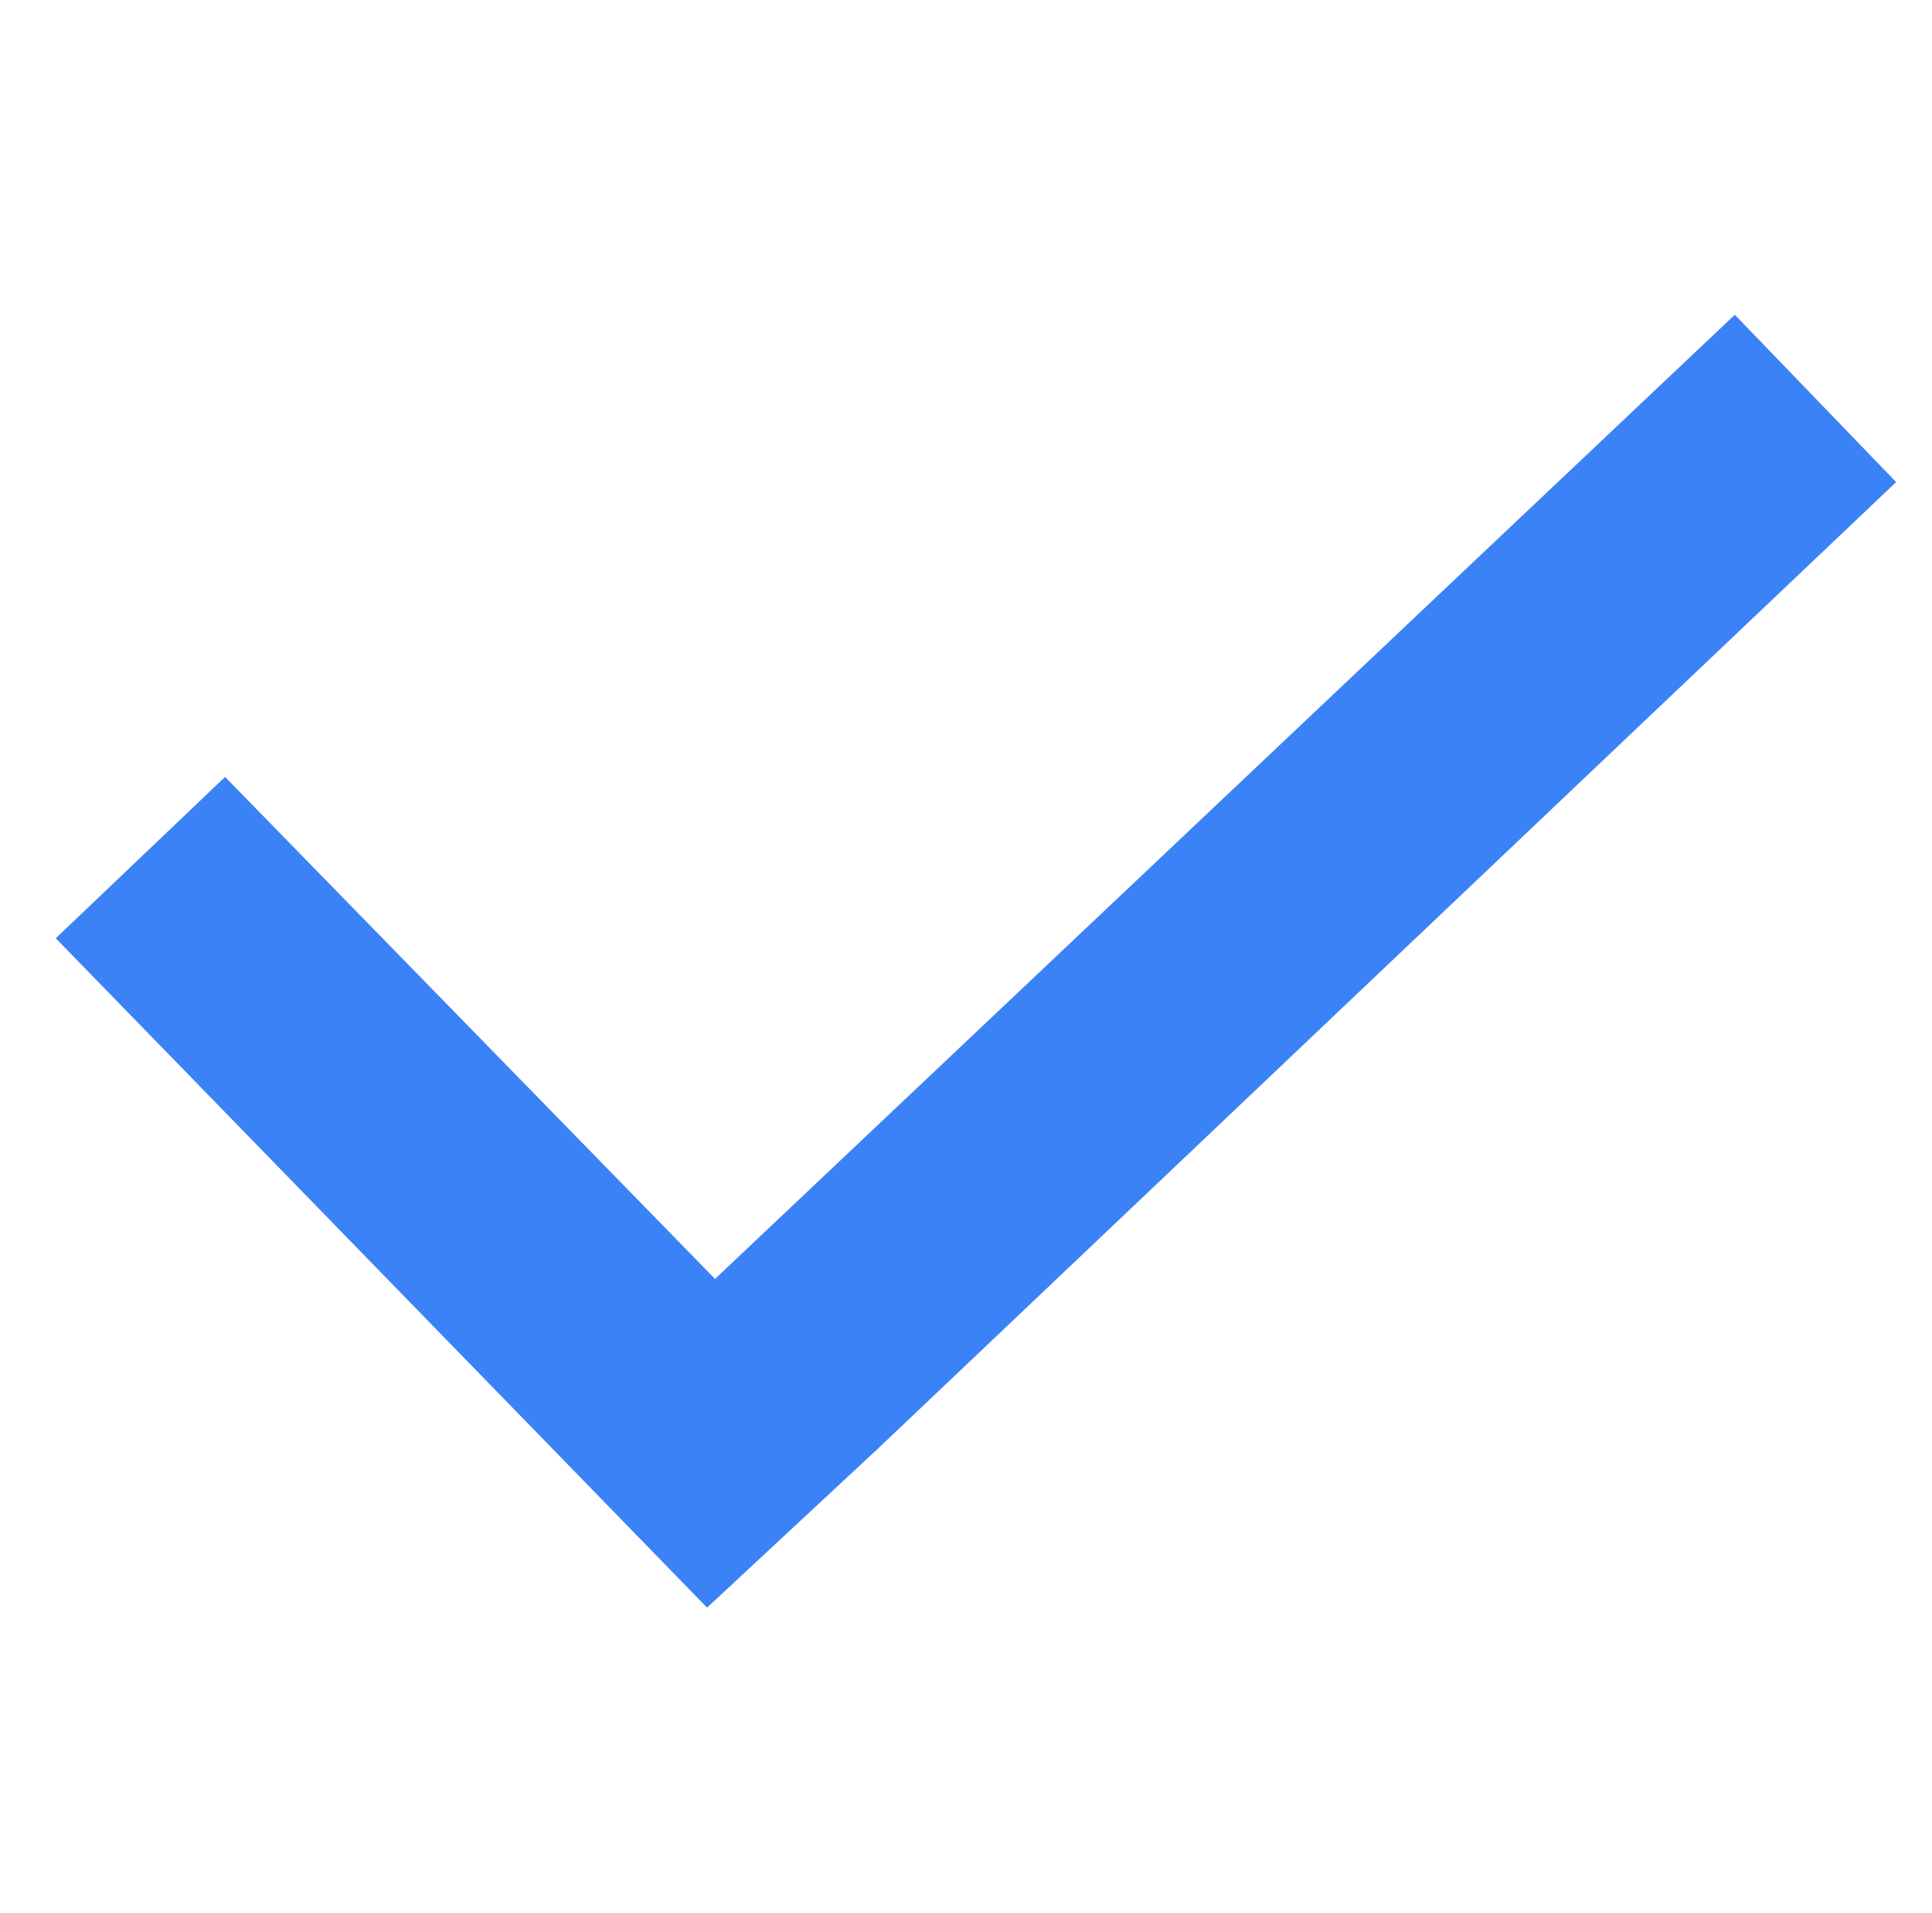
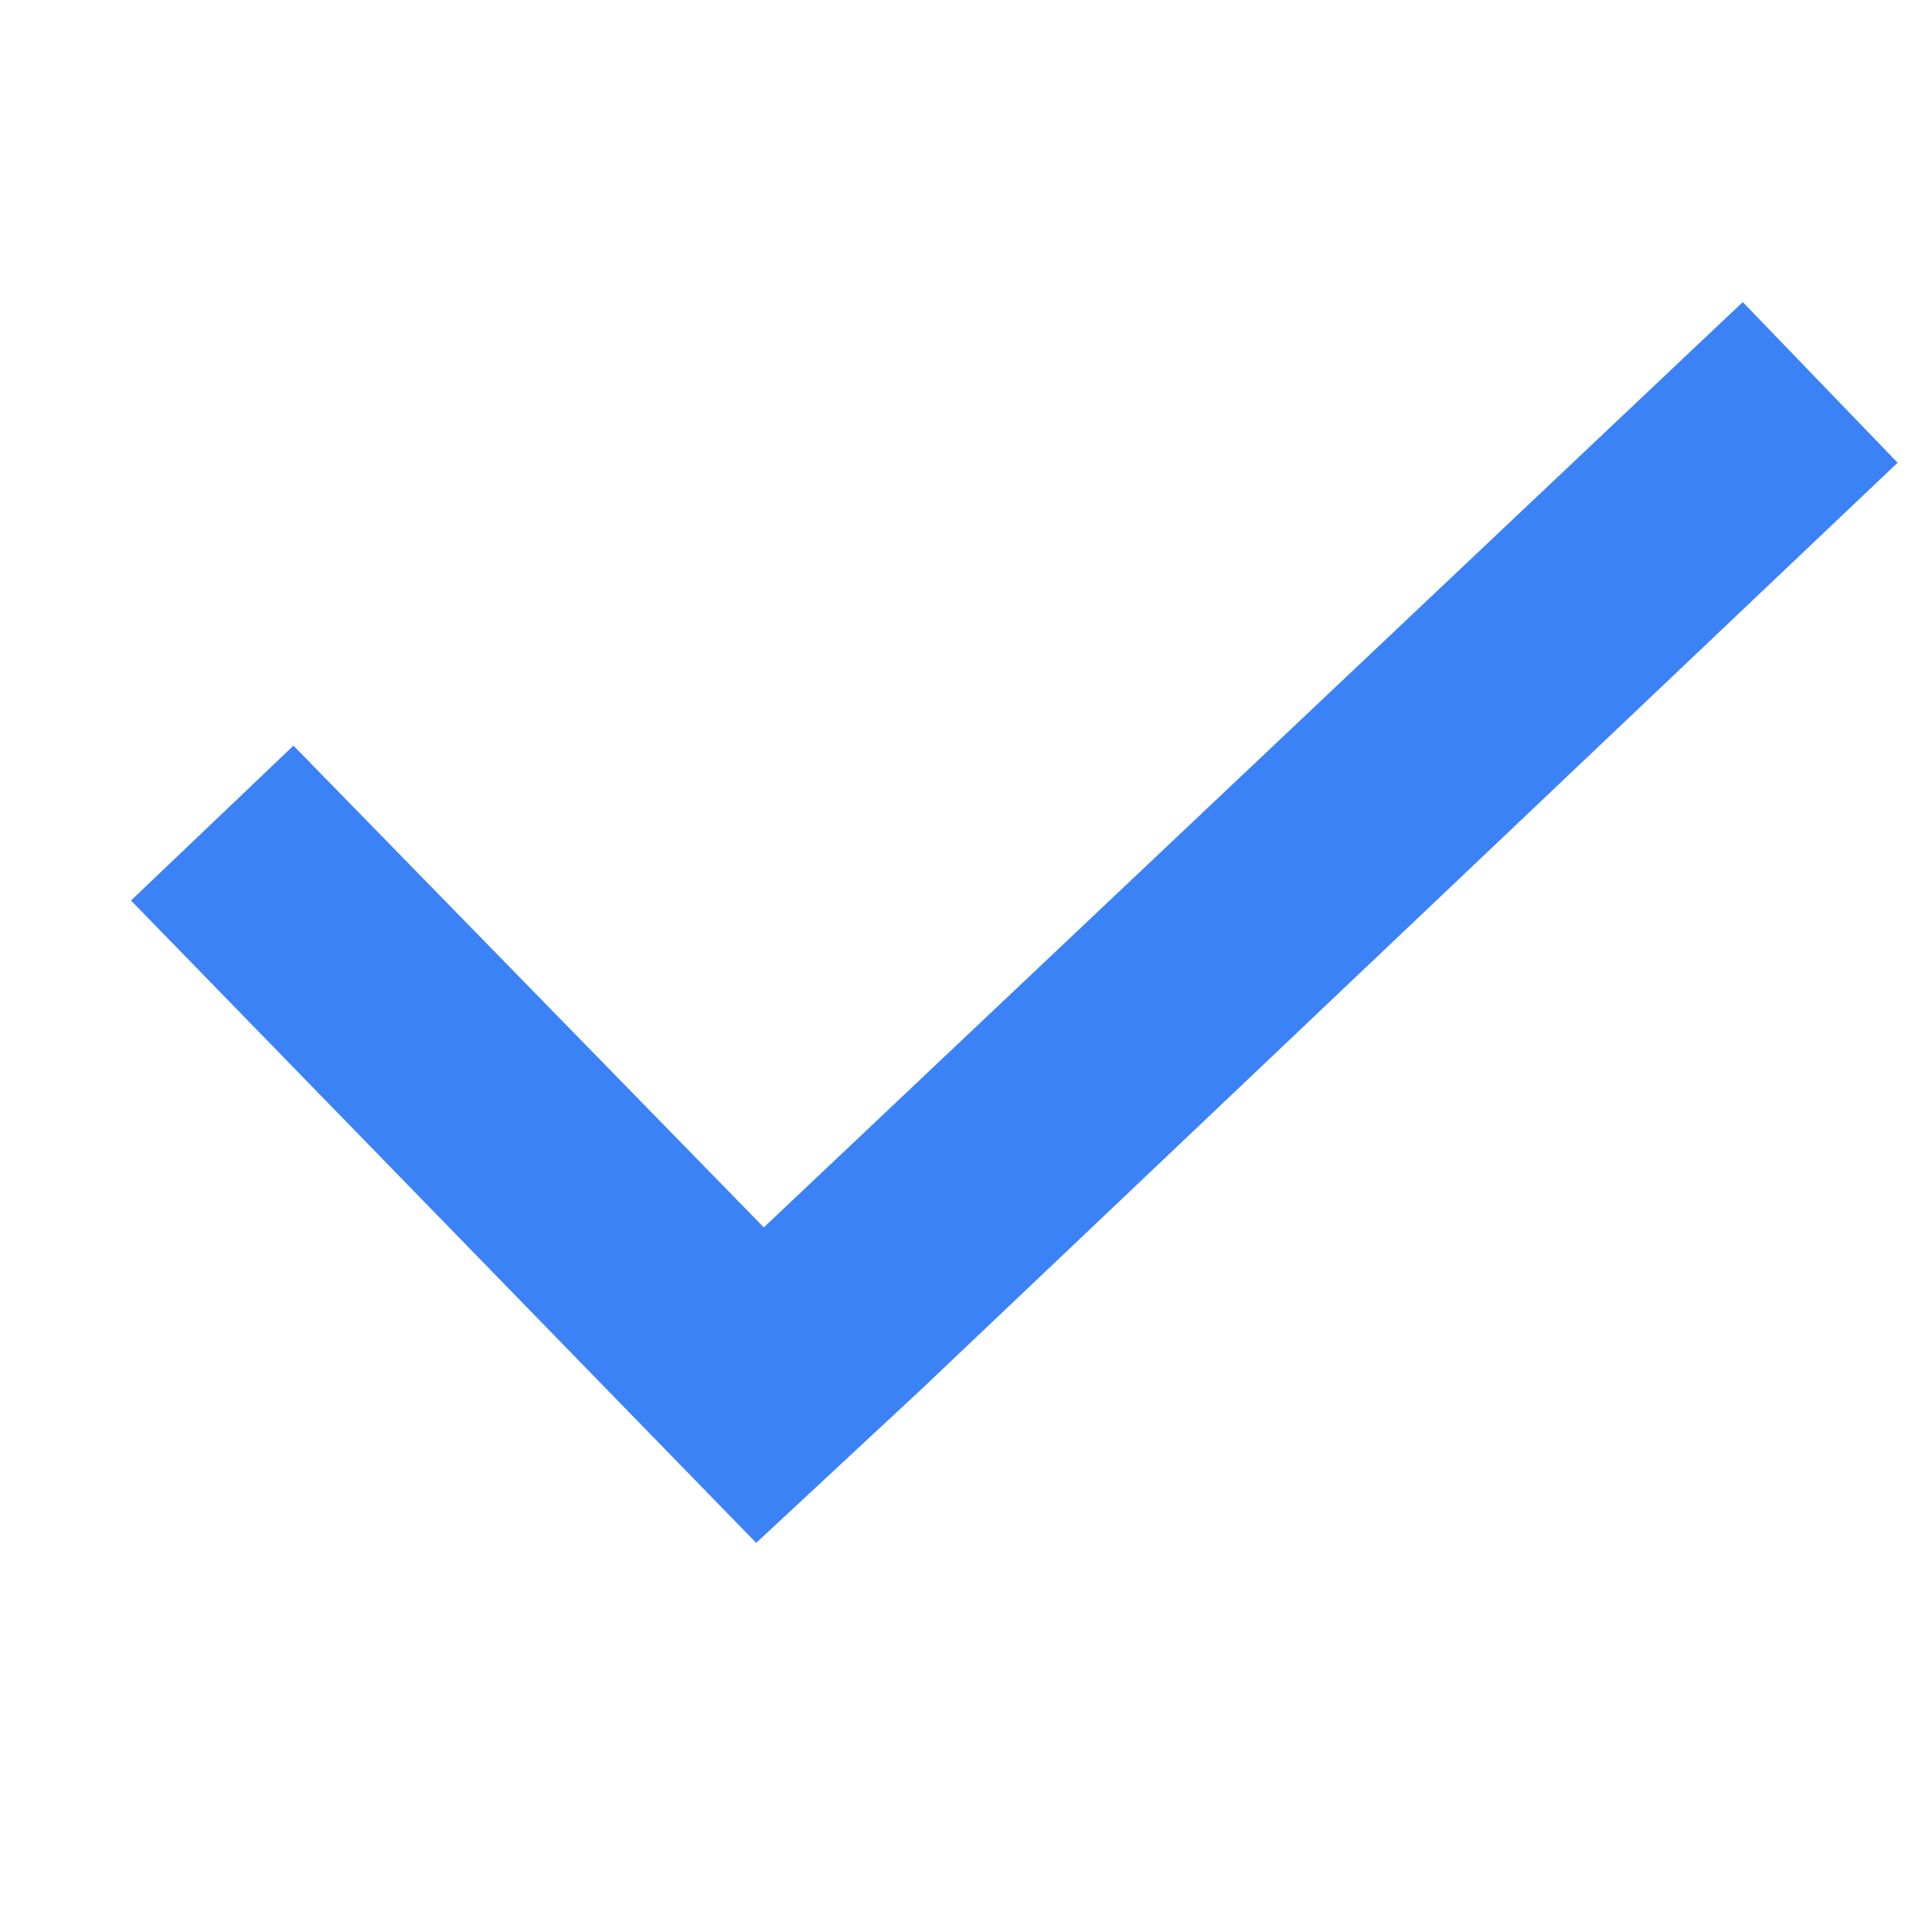
- <svg xmlns="http://www.w3.org/2000/svg" width="97" height="96" xml:space="preserve" overflow="hidden">
+ <svg xmlns="http://www.w3.org/2000/svg" width="20" height="20" xml:space="preserve" overflow="hidden">
  <g transform="translate(-68 -360)">
    <g>
      <g>
        <g>
          <g>
-             <path d="M155.1 375.8 103.9 424.2 79.3 399 70.8 407.1 103.5 440.7 112.1 432.7 163.2 384.2Z" fill="#3B82F7" fill-rule="nonzero" fill-opacity="1" />
+             <path d="M86.041 363.127 75.907 372.706 71.038 367.719 69.356 369.322 75.828 375.972 77.53 374.389 87.644 364.79Z" fill="#3B82F7" fill-rule="nonzero" fill-opacity="1" />
          </g>
        </g>
      </g>
    </g>
  </g>
</svg>
